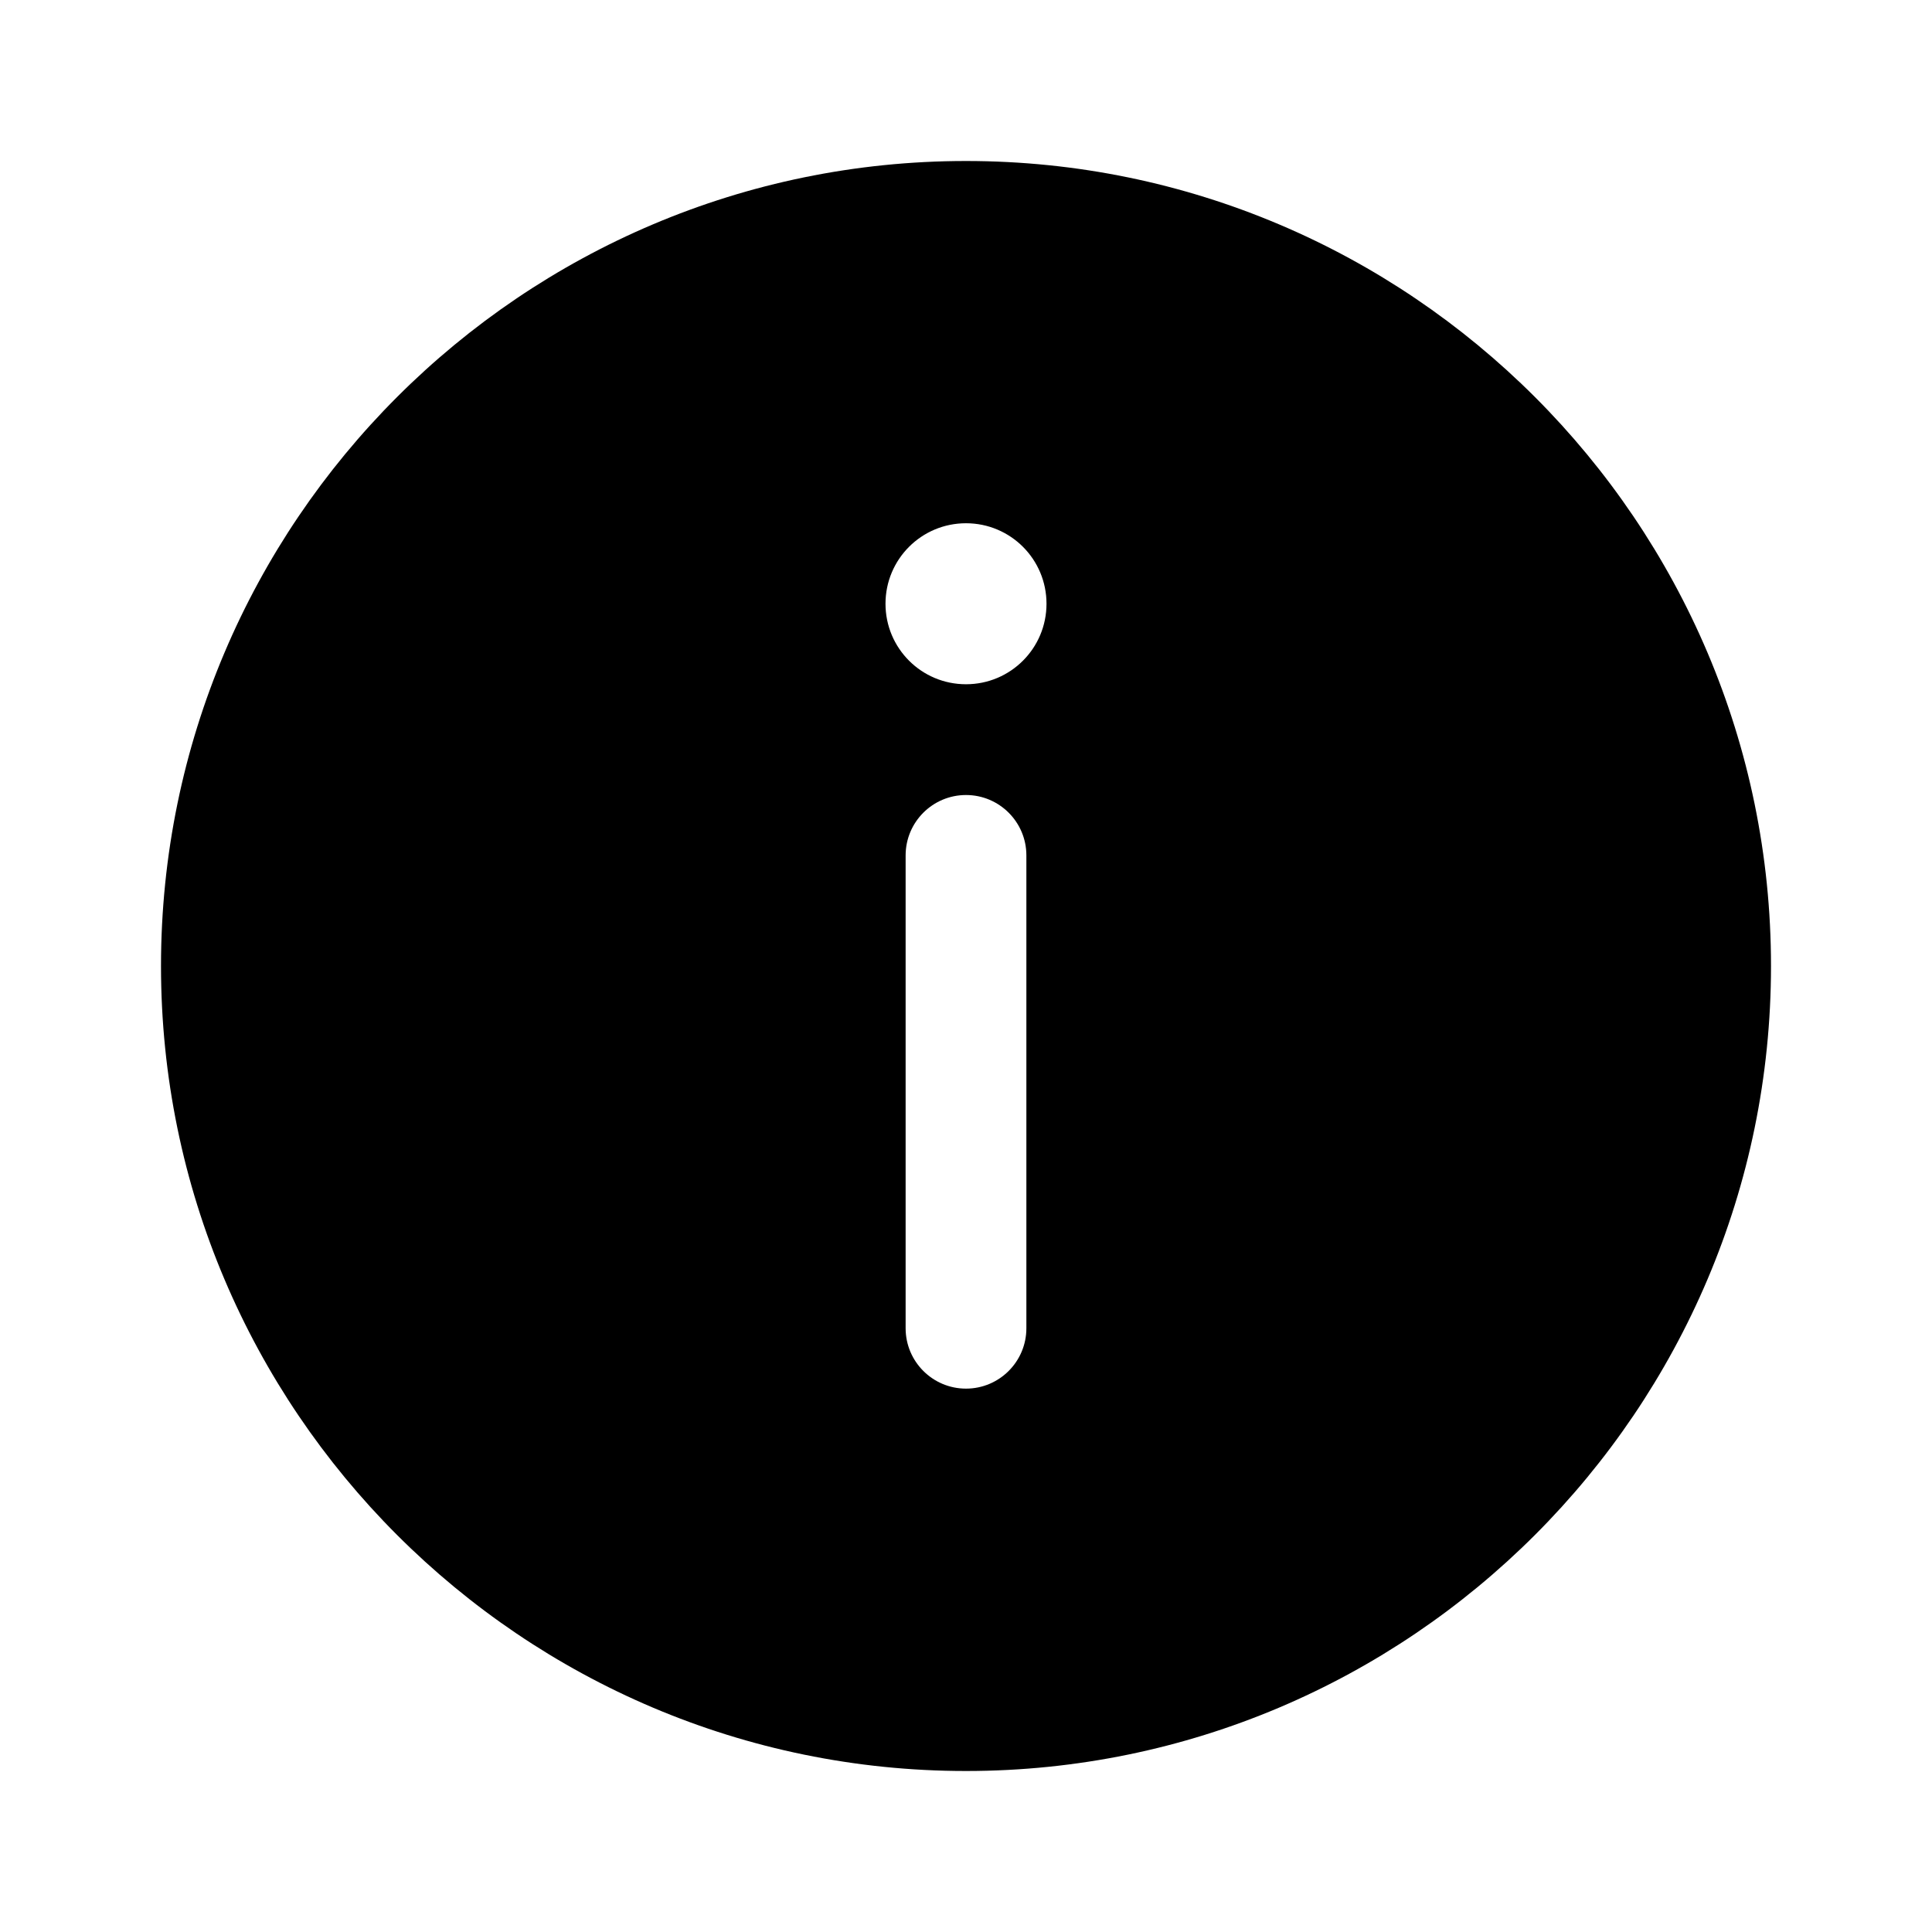
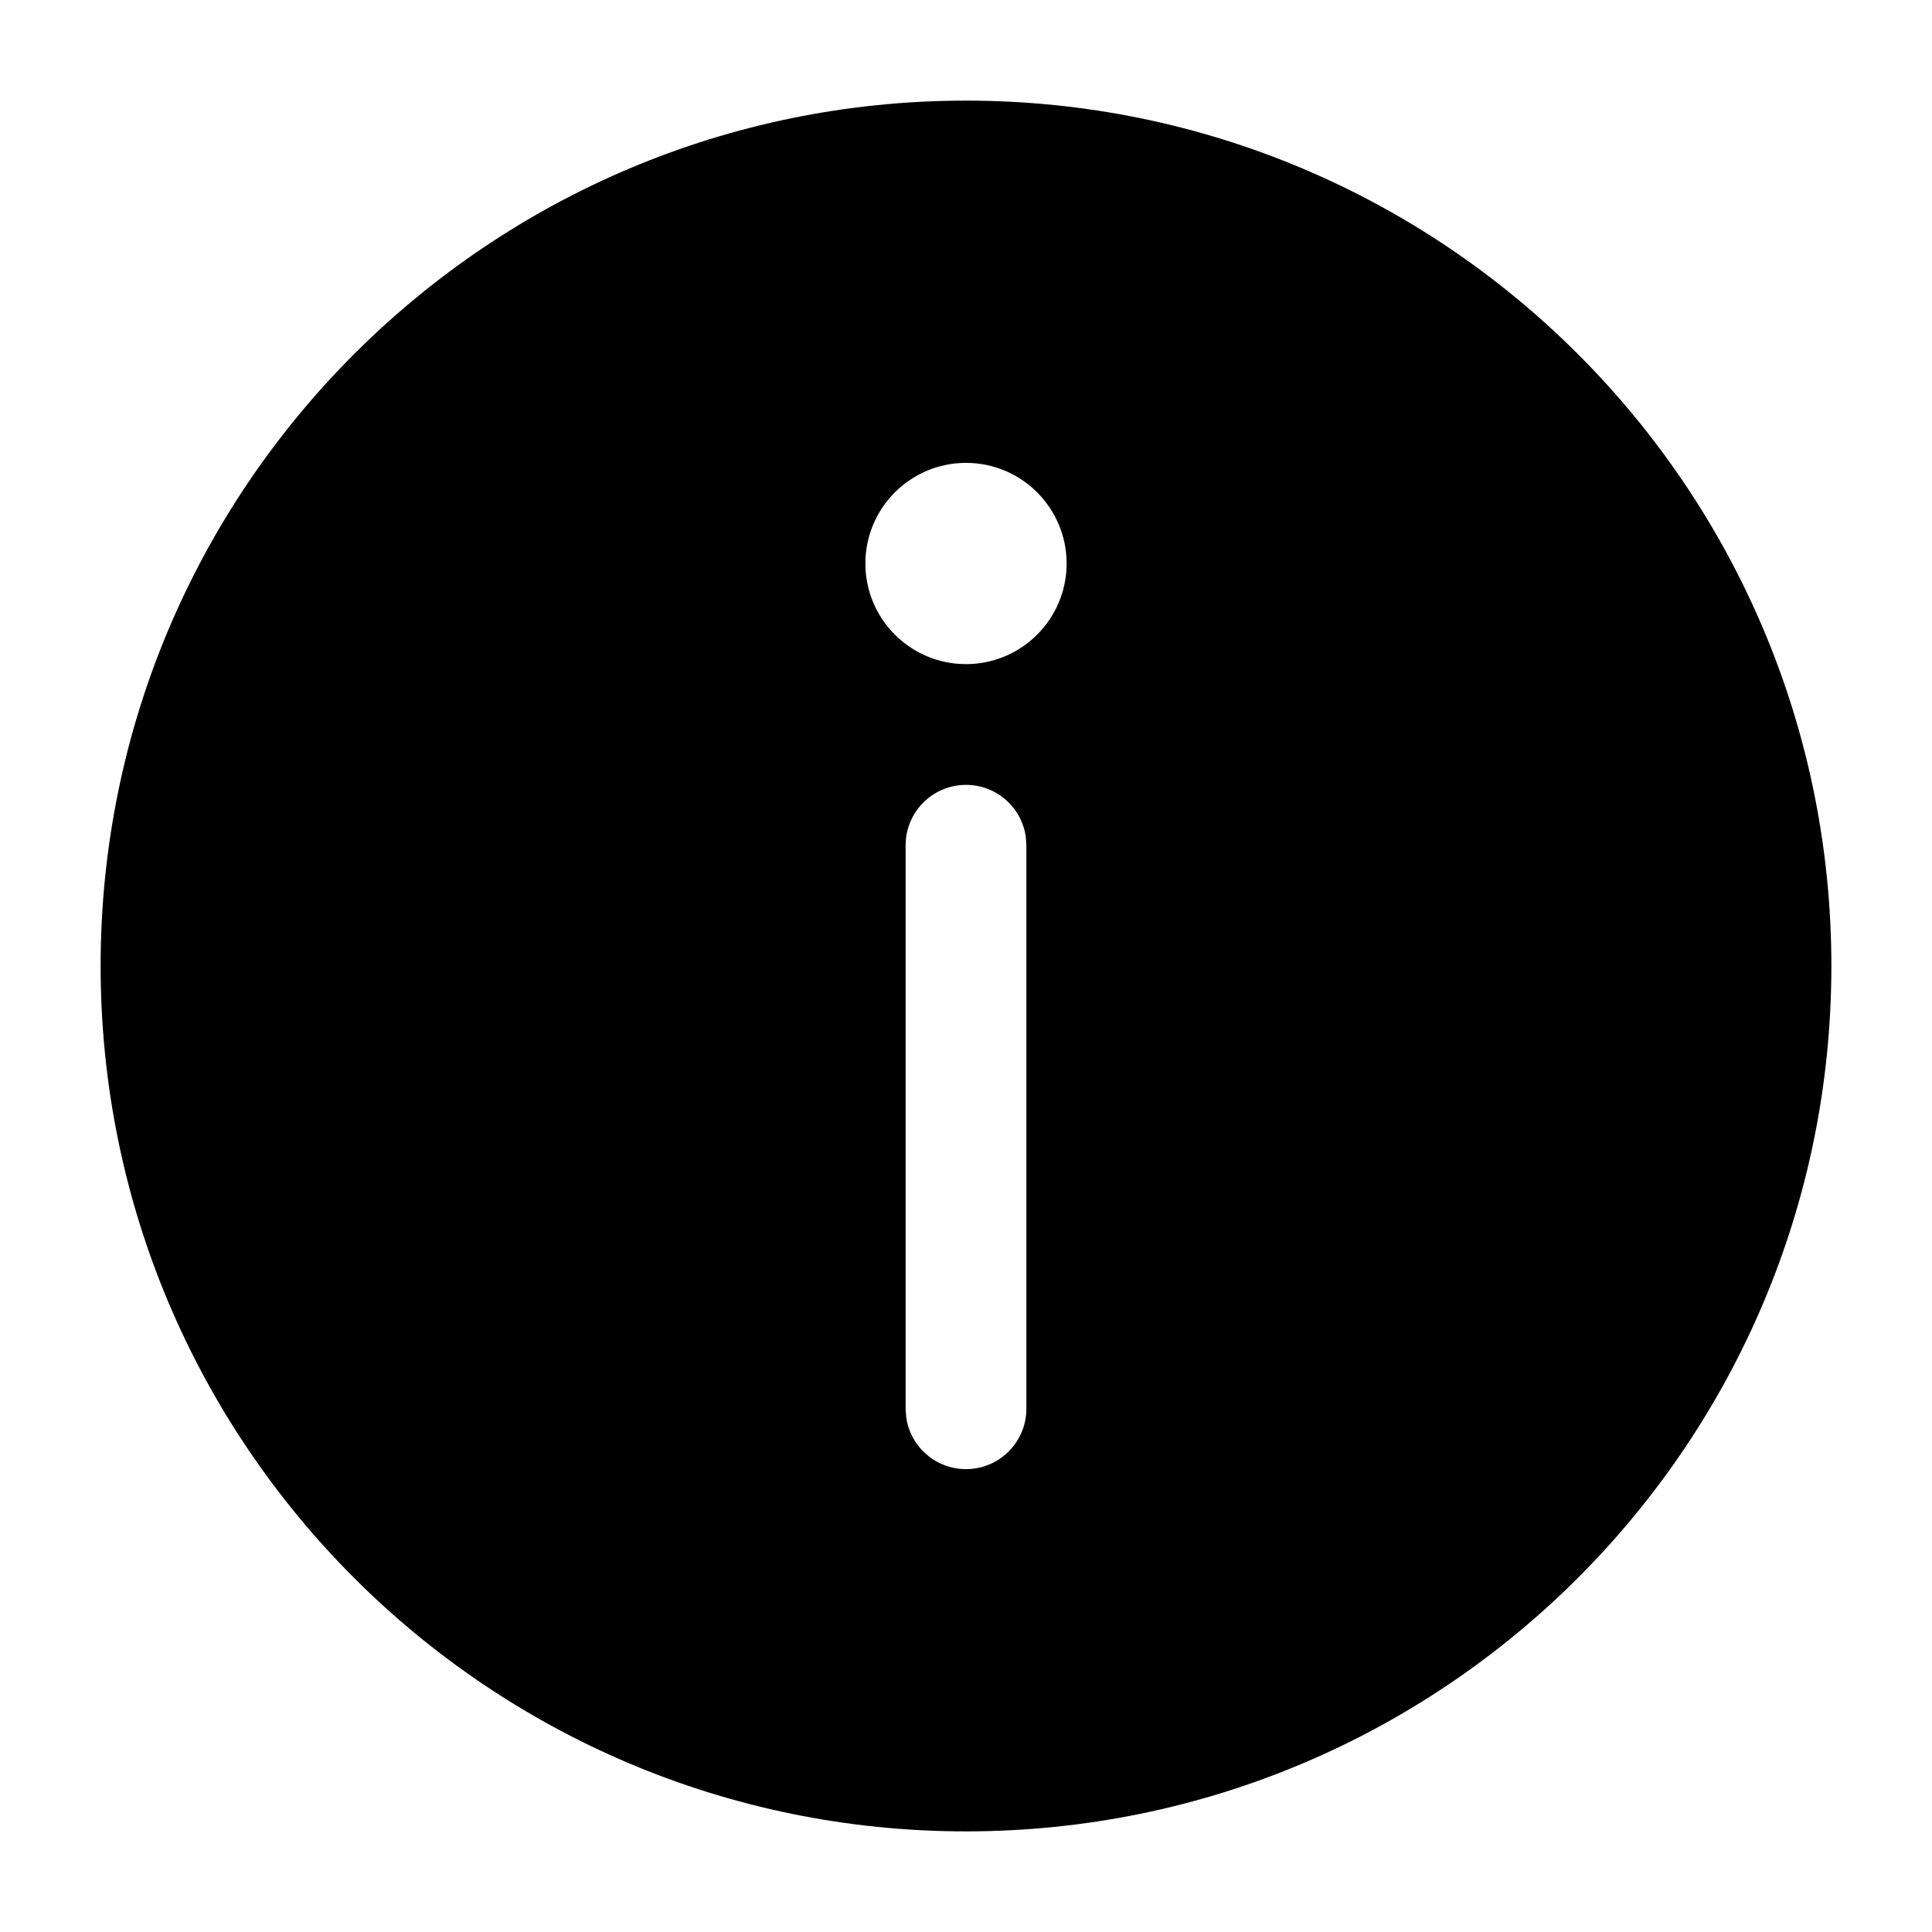
- <svg xmlns="http://www.w3.org/2000/svg" viewBox="0 0 24 24" version="1.1">
-   <g id="页面-1" stroke="none" stroke-width="1">
-     <g id="画板" transform="translate(-789, -2006)">
-       <g id="编组" transform="translate(789, 2006)">
-         <path d="M12,2 C17.514,2 22,6.486 22,12 C22,17.514 17.514,22 12,22 C6.486,22 2,17.514 2,12 C2,6.486 6.486,2 12,2 Z M12,9.876 C11.586,9.876 11.25,10.212 11.25,10.626 L11.25,10.626 L11.25,16.5 C11.25,16.914 11.586,17.25 12,17.25 C12.414,17.25 12.75,16.914 12.75,16.5 L12.75,16.5 L12.75,10.626 C12.75,10.212 12.414,9.876 12,9.876 Z M12,6.5 C11.447,6.5 11,6.947 11,7.5 C11,8.053 11.447,8.5 12,8.5 C12.553,8.5 13,8.053 13,7.5 C13,6.947 12.553,6.5 12,6.5 Z" id="形状结合" />
-       </g>
-     </g>
-   </g>
+ <svg xmlns="http://www.w3.org/2000/svg" viewBox="0 0 24 24">
+   <defs />
+   <path id="形状" d="M12 1.25C17.937 1.25 22.75 6.063 22.75 12C22.75 17.937 17.937 22.75 12 22.75C6.063 22.75 1.25 17.937 1.25 12C1.25 6.063 6.063 1.25 12 1.25ZM10.75 7C10.75 6.31 11.31 5.75 12 5.75C12.69 5.75 13.25 6.31 13.25 7C13.25 7.69 12.69 8.25 12 8.25C11.31 8.25 10.75 7.69 10.75 7ZM12 9.75C11.586 9.75 11.25 10.086 11.25 10.5L11.25 17.5L11.257 17.602C11.306 17.968 11.62 18.25 12 18.25C12.414 18.25 12.75 17.914 12.75 17.5L12.75 10.5L12.743 10.398C12.694 10.032 12.38 9.75 12 9.75Z" clip-rule="evenodd" fill-rule="evenodd" fill-opacity="1" />
</svg>
